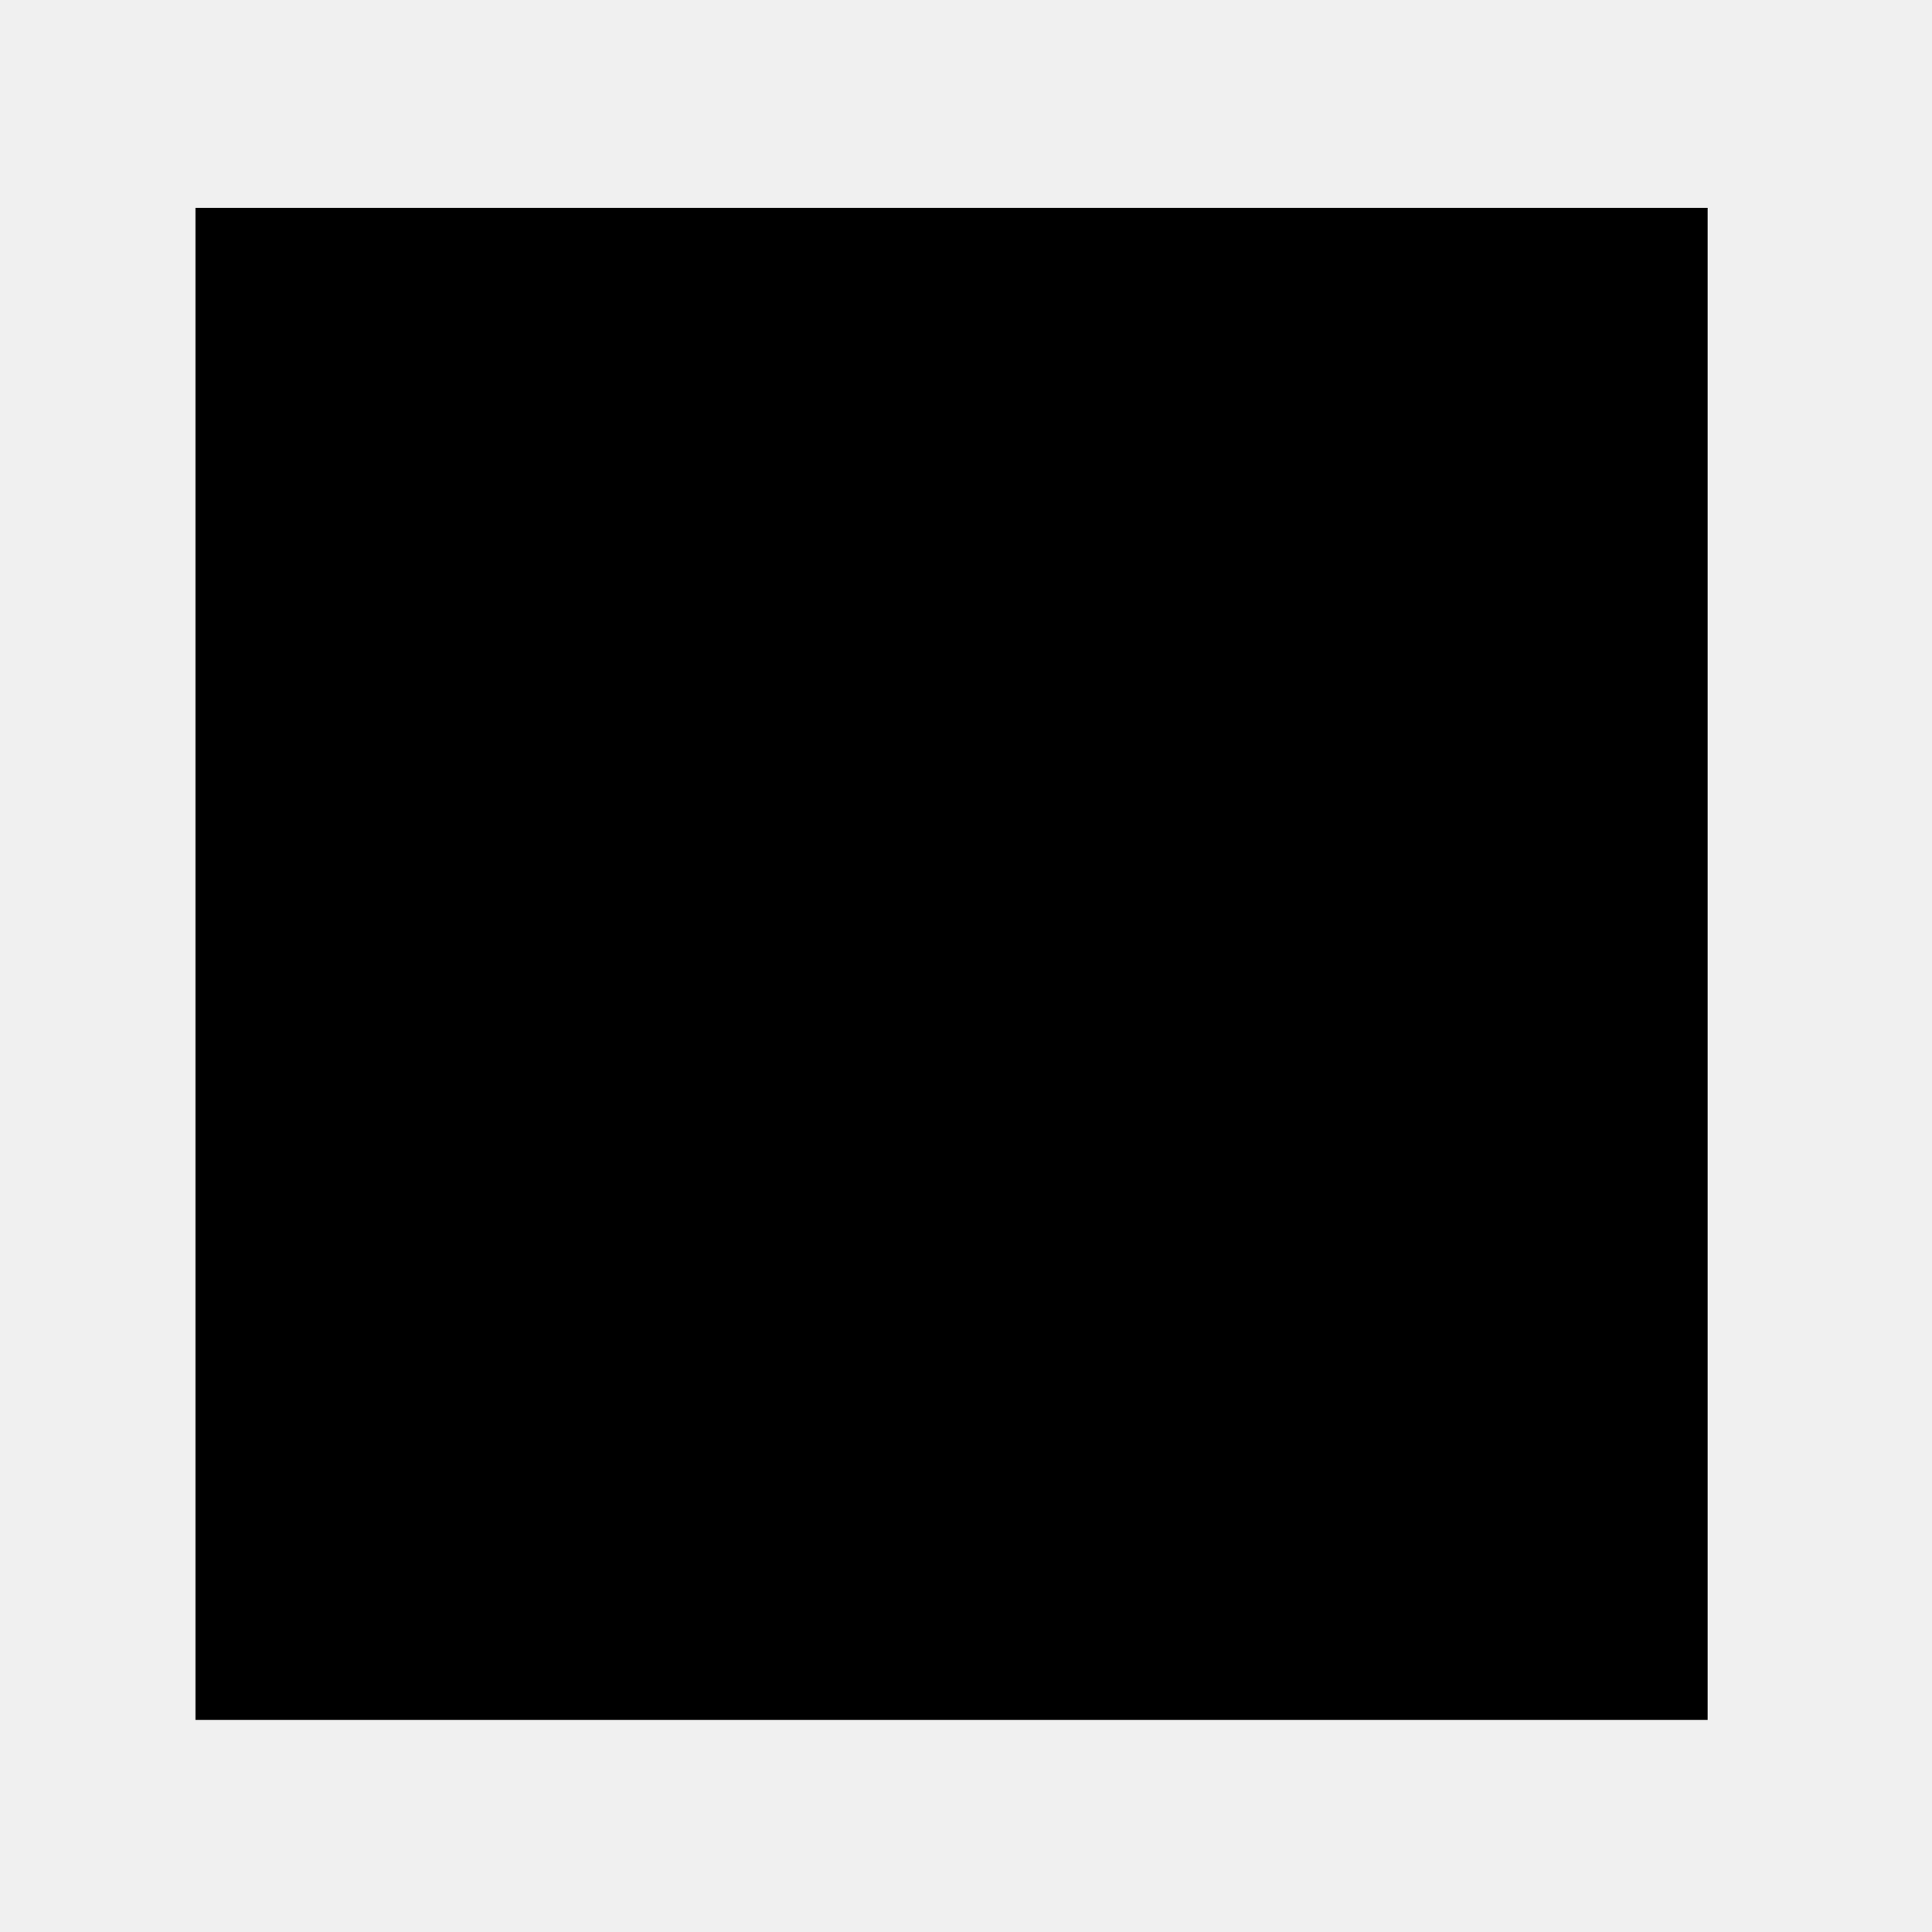
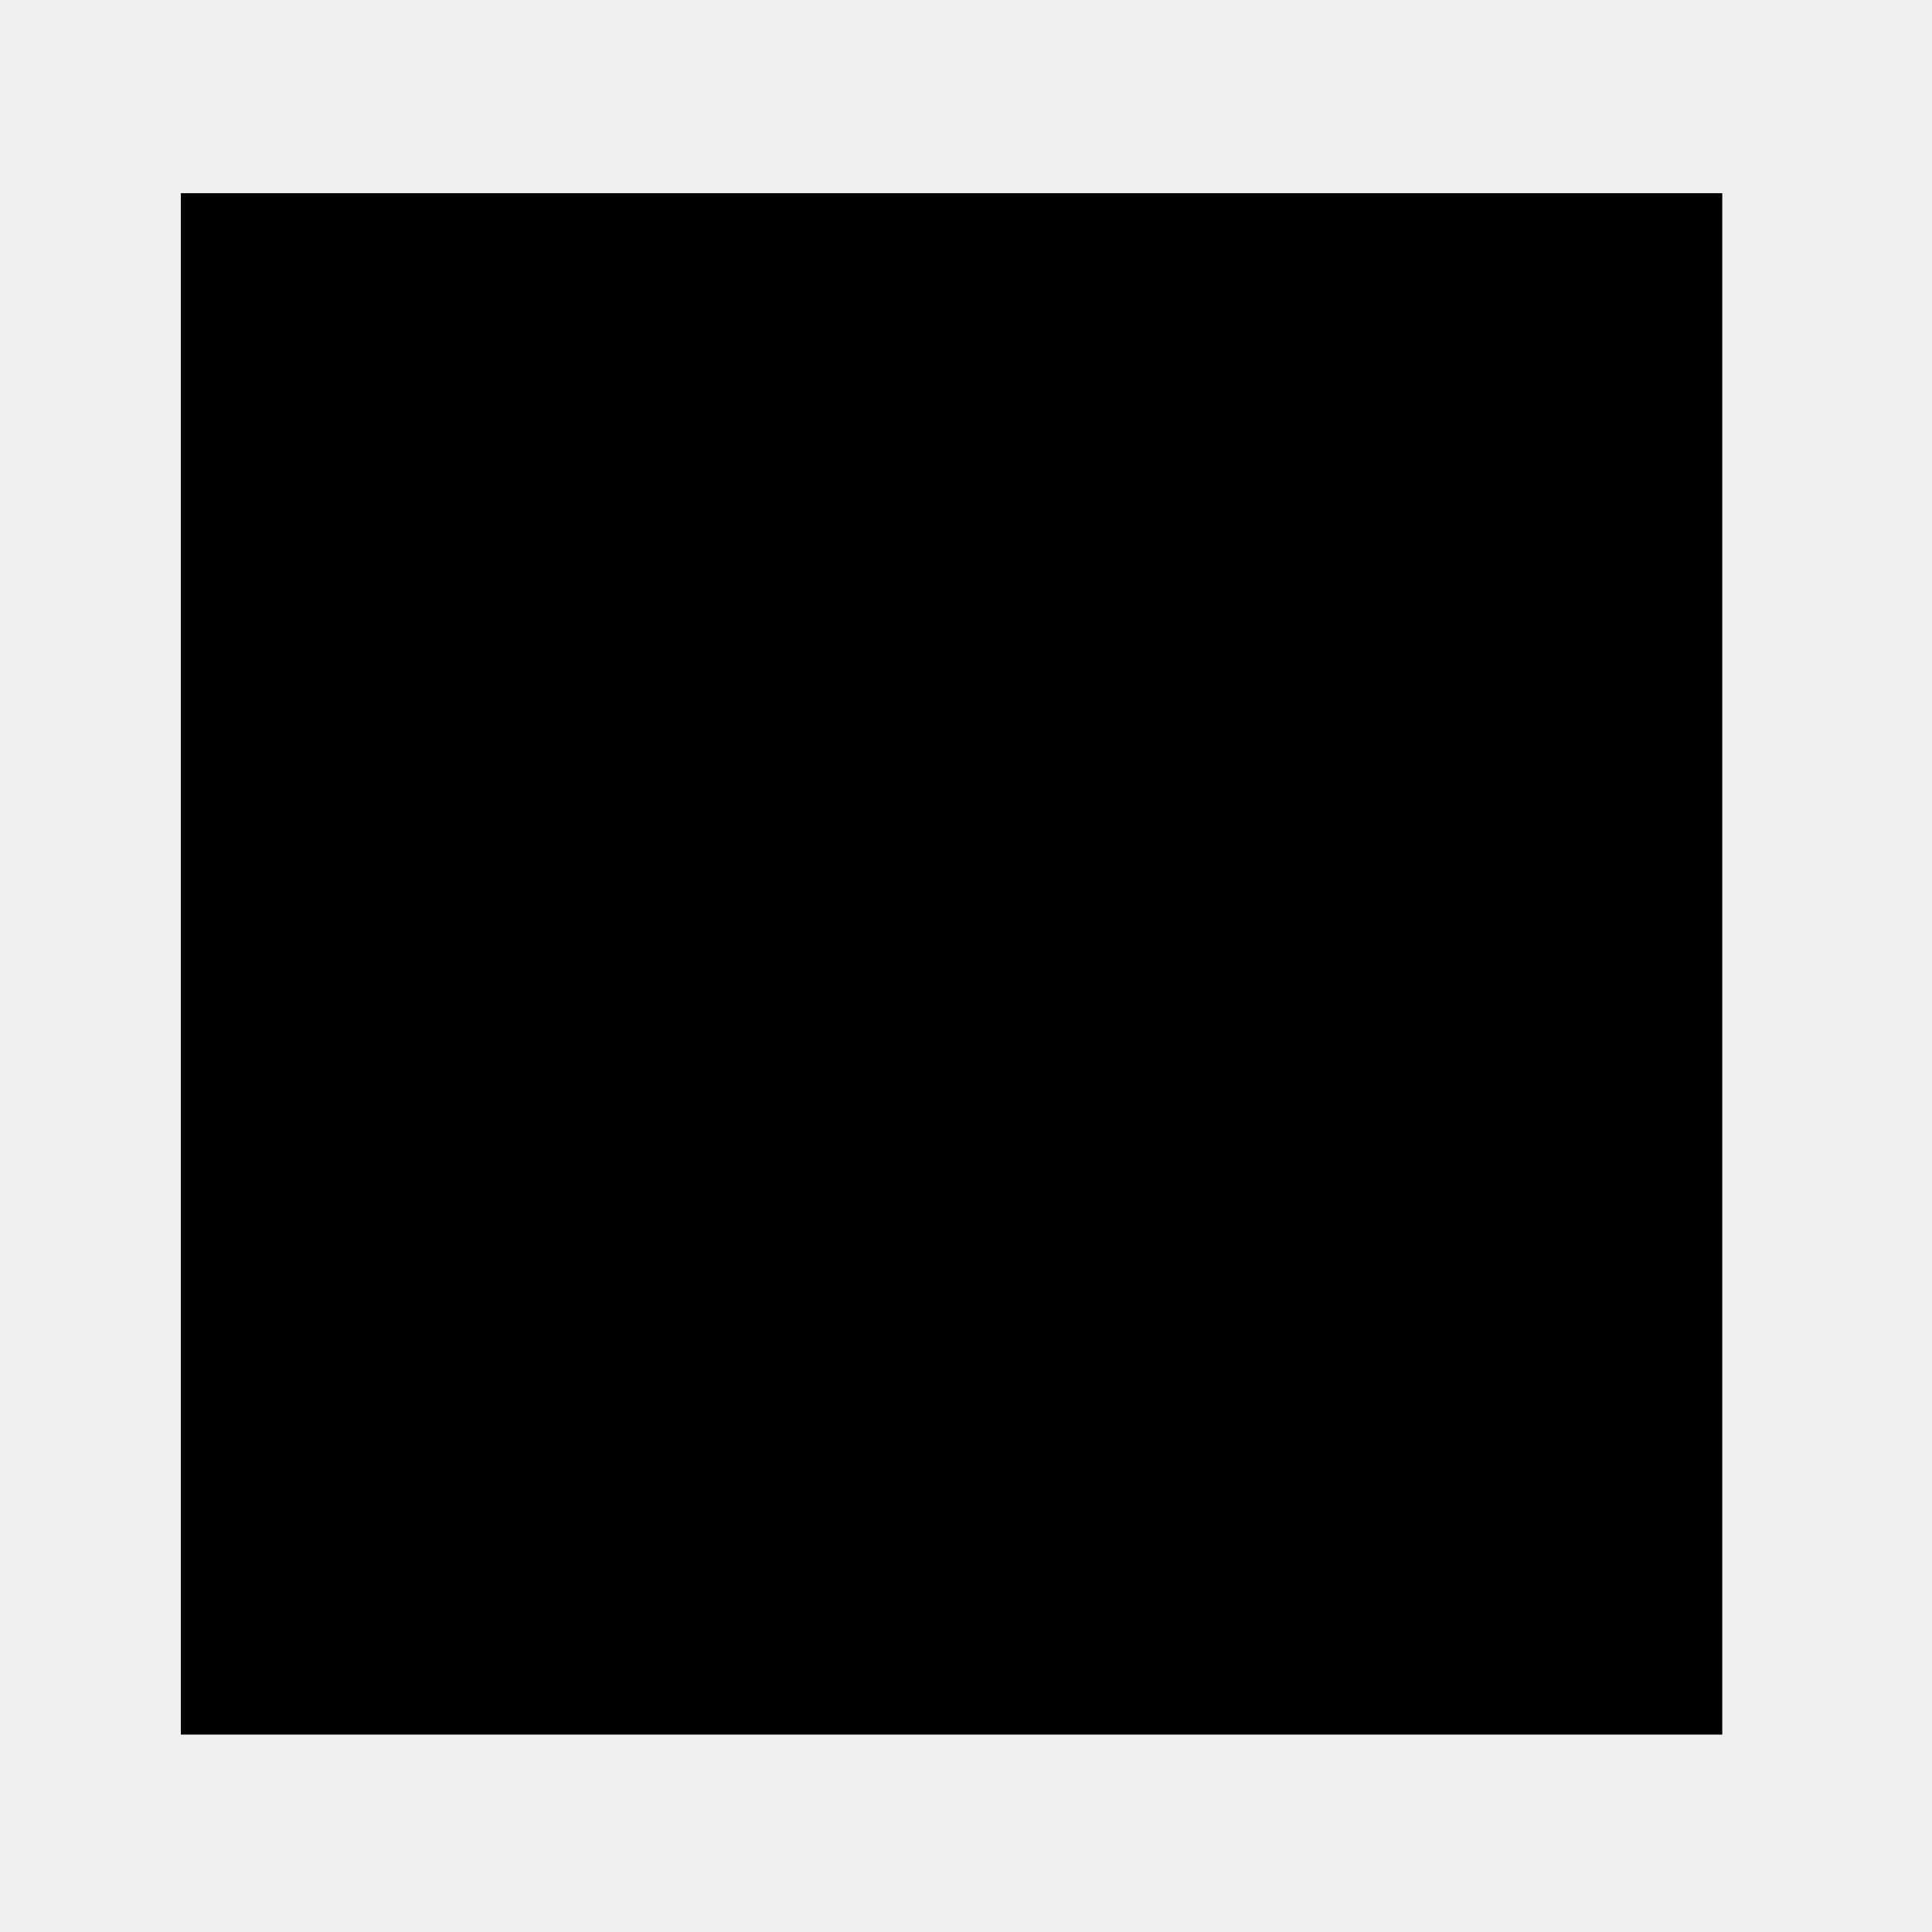
<svg xmlns="http://www.w3.org/2000/svg" id="svg786" version="1.1" viewBox="0 0 66 66" height="66mm" width="66mm">
  <defs id="defs780" />
  <g style="display:none" transform="translate(0,-231)" id="layer1">
-     <path transform="matrix(0.7651757,0,0,1,7.490691,-1.606399)" d="M 33.734,236.807 63.689,266.006 34.49,295.961 4.536,266.762 Z" id="path5366" style="fill:#26a127;fill-opacity:1;stroke-width:0.265" />
+     <path transform="matrix(0.7651757,0,0,1,7.490691,-1.606399)" d="M 33.734,236.807 63.689,266.006 34.49,295.961 4.536,266.762 Z" id="path5366" style="fill:#26a127;fill-opacity:1;stroke:#000000;stroke-width:1.143;stroke-miterlimit:4;stroke-dasharray:none;stroke-opacity:1" />
  </g>
  <g style="display:none" id="layer7">
-     <path transform="matrix(1.555037,0.6017092,-0.6017092,1.555037,13.08948,-40.42857)" style="fill:#fefe00;fill-opacity:1;stroke-width:0.265" d="M 43.467,48.046 22.416,56.231 8.127,38.74 20.346,19.745 42.188,25.496 Z" id="path806-4" />
+     <path transform="matrix(1.555037,0.6017092,-0.6017092,1.555037,13.08948,-40.42857)" style="fill:#fefe00;fill-opacity:1;stroke:#000000;stroke-width:0.6;stroke-miterlimit:4;stroke-dasharray:none;stroke-opacity:1" d="M 43.467,48.046 22.416,56.231 8.127,38.74 20.346,19.745 42.188,25.496 Z" id="path806-4" />
+   </g>
+   <g id="g24" style="display:none">
+     <path id="path22" d="M 43.467,48.046 22.416,56.231 8.127,38.74 20.346,19.745 42.188,25.496 Z" style="fill:#ffffff;fill-opacity:0.941;stroke:#000000;stroke-width:0.6;stroke-miterlimit:4;stroke-dasharray:none;stroke-opacity:1" transform="matrix(1.555037,0.6017092,-0.6017092,1.555037,13.08948,-40.42857)" />
  </g>
  <g style="display:none" id="layer8">
-     <path d="m 58.105,58.584 -51.657,0 -2e-7,-51.657 51.657,-2e-7 z" id="path5348-4" style="display:inline;fill:#00fcfe;fill-opacity:1;stroke-width:0.265" />
+     <path d="m 58.105,58.584 -51.657,0 -2e-7,-51.657 51.657,-2e-7 z" id="path5348-4" style="display:inline;fill:#00fcfe;fill-opacity:1;stroke:#000000;stroke-width:1;stroke-miterlimit:4;stroke-dasharray:none;stroke-opacity:1" />
  </g>
  <g style="display:inline" id="layer9">
-     <path d="m 58.335,58.756 -51.657,0 -1e-7,-51.657 51.657,-2e-7 z" id="path5348" style="display:inline;fill:#000000;fill-opacity:1;stroke-width:0.265" />
+     <path d="m 58.335,58.756 -51.657,0 -1e-7,-51.657 51.657,-2e-7 z" id="path5348" style="display:inline;fill:#000000;fill-opacity:1;stroke:#000000;stroke-width:1;stroke-miterlimit:4;stroke-dasharray:none;stroke-opacity:1" />
  </g>
  <g style="display:none" id="layer10">
-     <path transform="matrix(0.7651757,0,0,1,7.490691,-232.6064)" d="M 33.734,236.807 63.689,266.006 34.49,295.961 4.536,266.762 Z" id="path5366-1" style="display:inline;fill:#7a26a1;fill-opacity:1;stroke-width:0.265" />
+     <path transform="matrix(0.7651757,0,0,1,7.490691,-232.6064)" d="M 33.734,236.807 63.689,266.006 34.49,295.961 4.536,266.762 Z" id="path5366-1" style="display:inline;fill:#7a26a1;fill-opacity:1;stroke:#000000;stroke-width:1.143;stroke-miterlimit:4;stroke-dasharray:none;stroke-opacity:1" />
  </g>
  <g style="display:none" id="layer11">
-     <path transform="matrix(1.555037,0.6017092,-0.6017092,1.555037,13.14618,-40.42857)" style="display:inline;fill:#fe0000;fill-opacity:1;stroke-width:0.265" d="M 43.467,48.046 22.416,56.231 8.127,38.74 20.346,19.745 42.188,25.496 Z" id="path806" />
+     <path transform="matrix(1.555037,0.6017092,-0.6017092,1.555037,13.14618,-40.42857)" style="display:inline;fill:#fe0000;fill-opacity:1;stroke:#000000;stroke-width:0.6;stroke-miterlimit:4;stroke-dasharray:none;stroke-opacity:1" d="M 43.467,48.046 22.416,56.231 8.127,38.74 20.346,19.745 42.188,25.496 Z" id="path806" />
  </g>
</svg>
